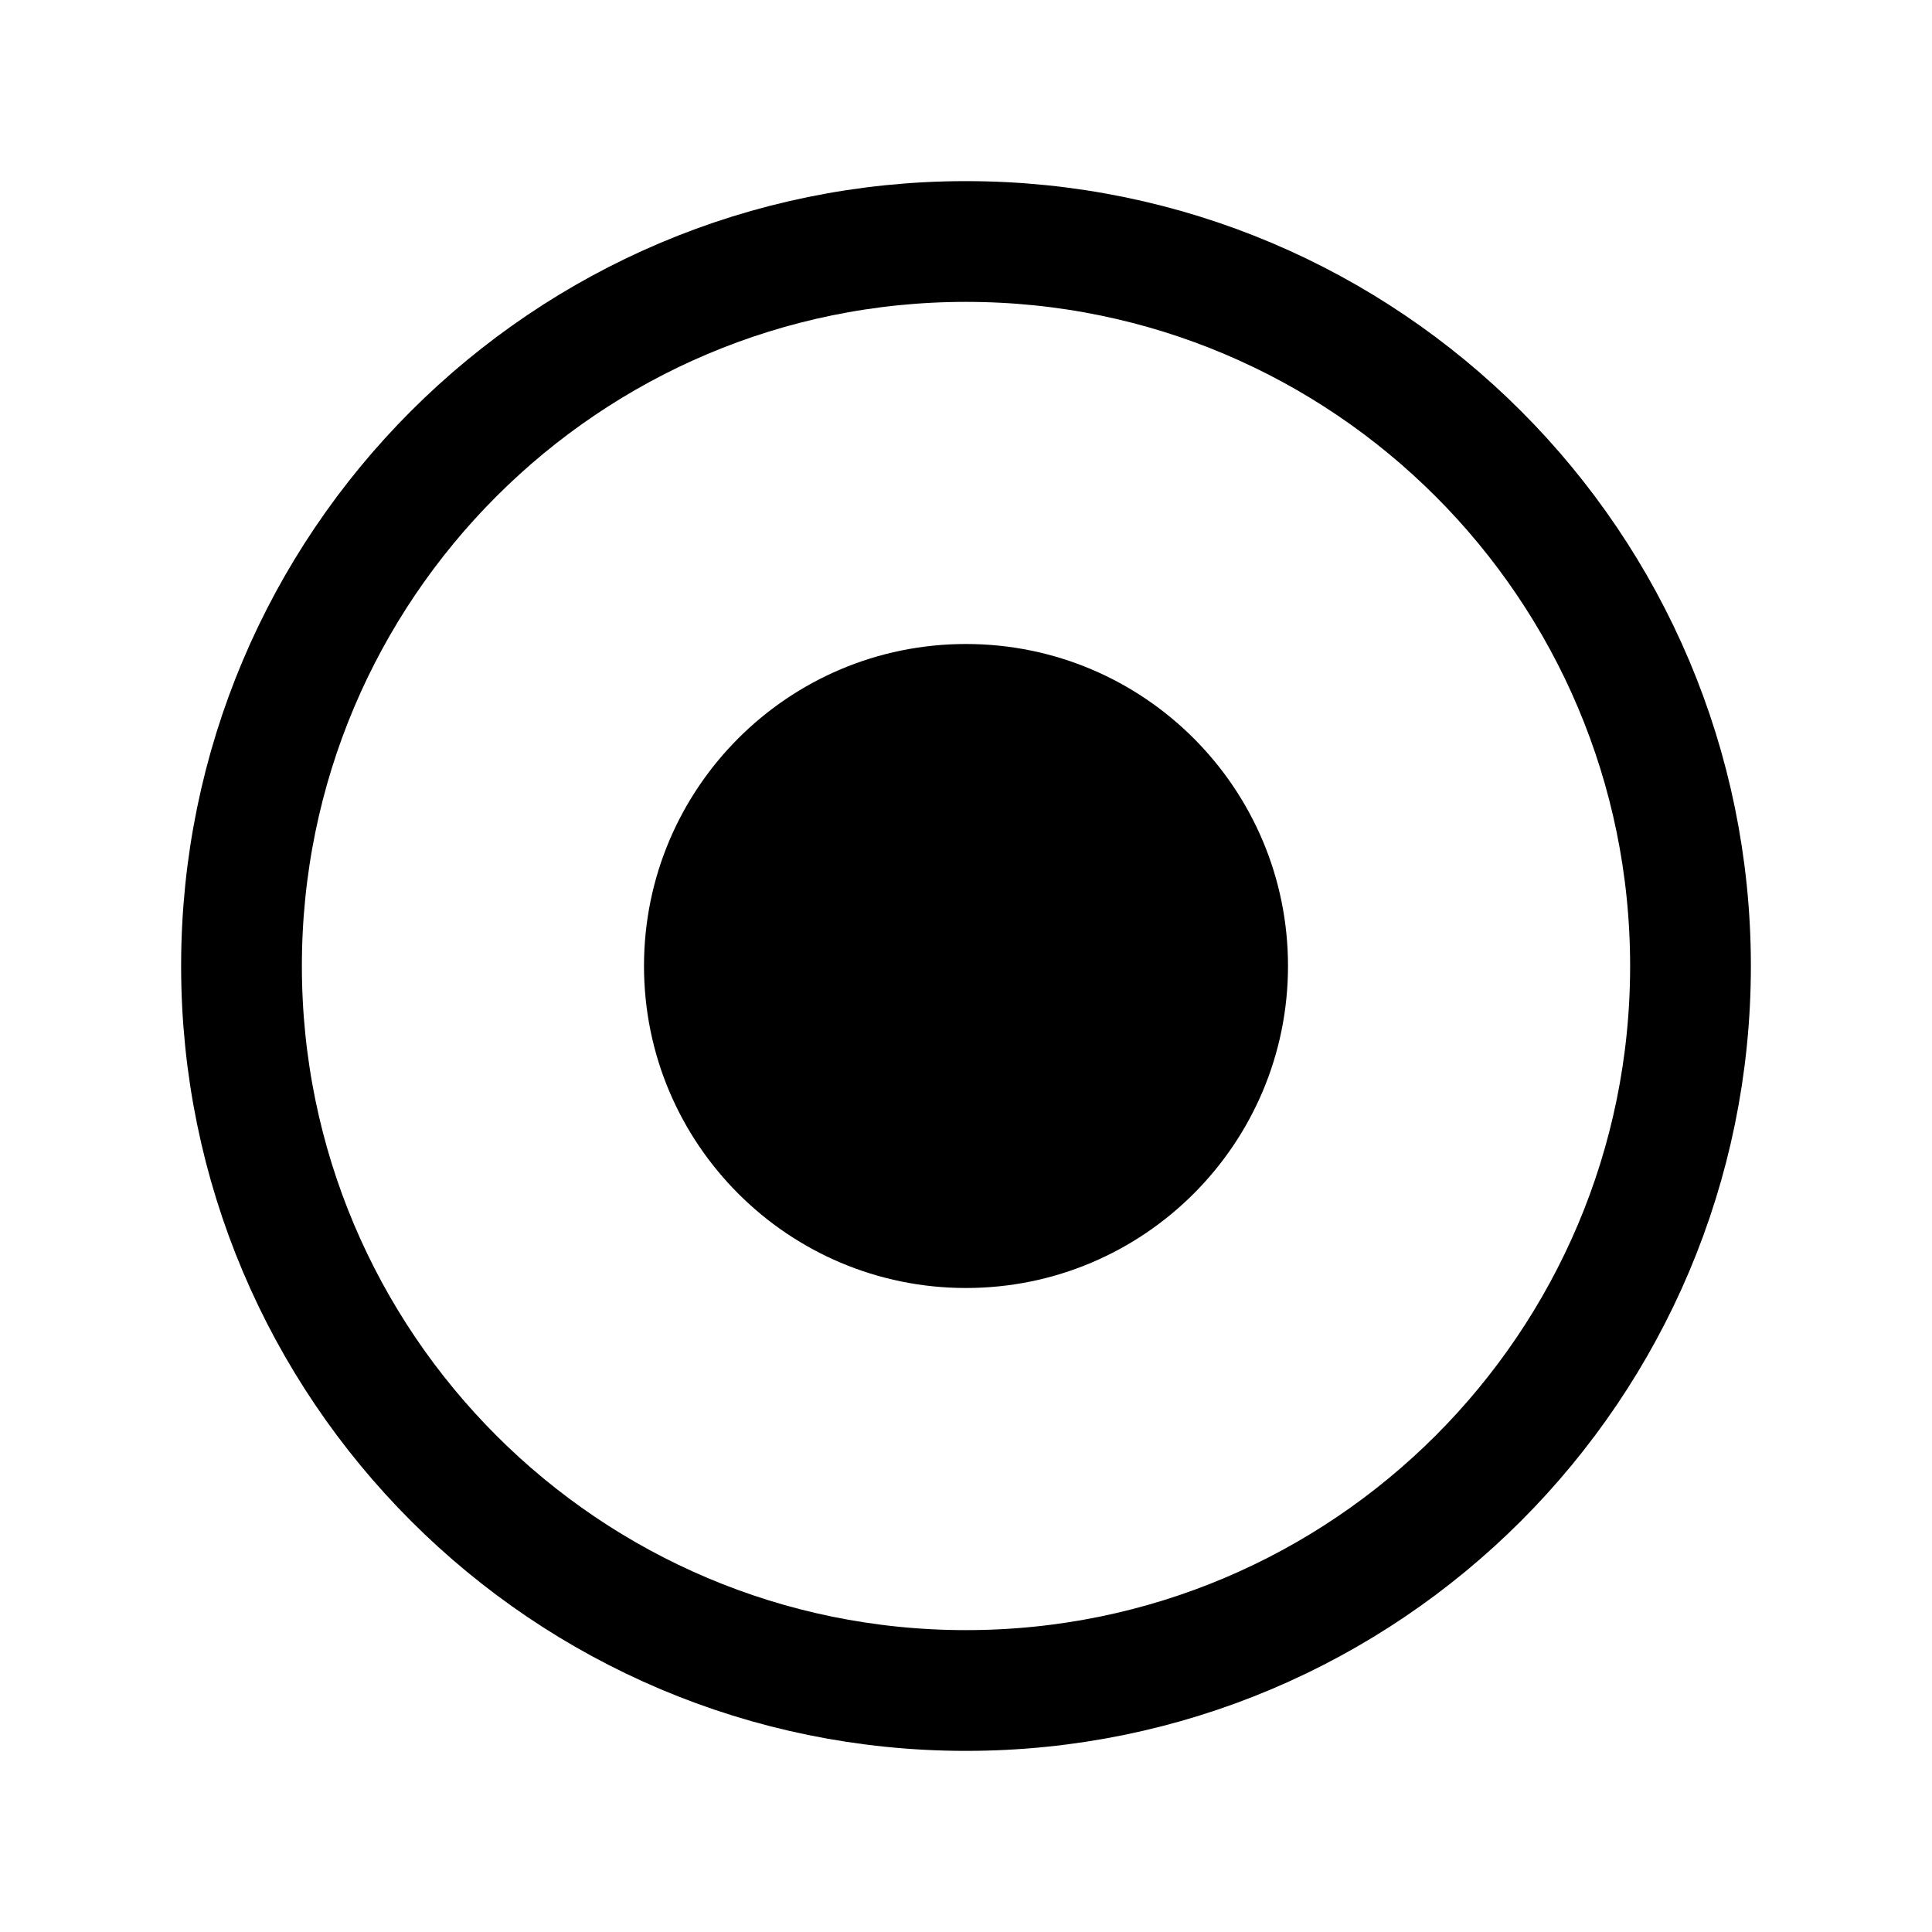
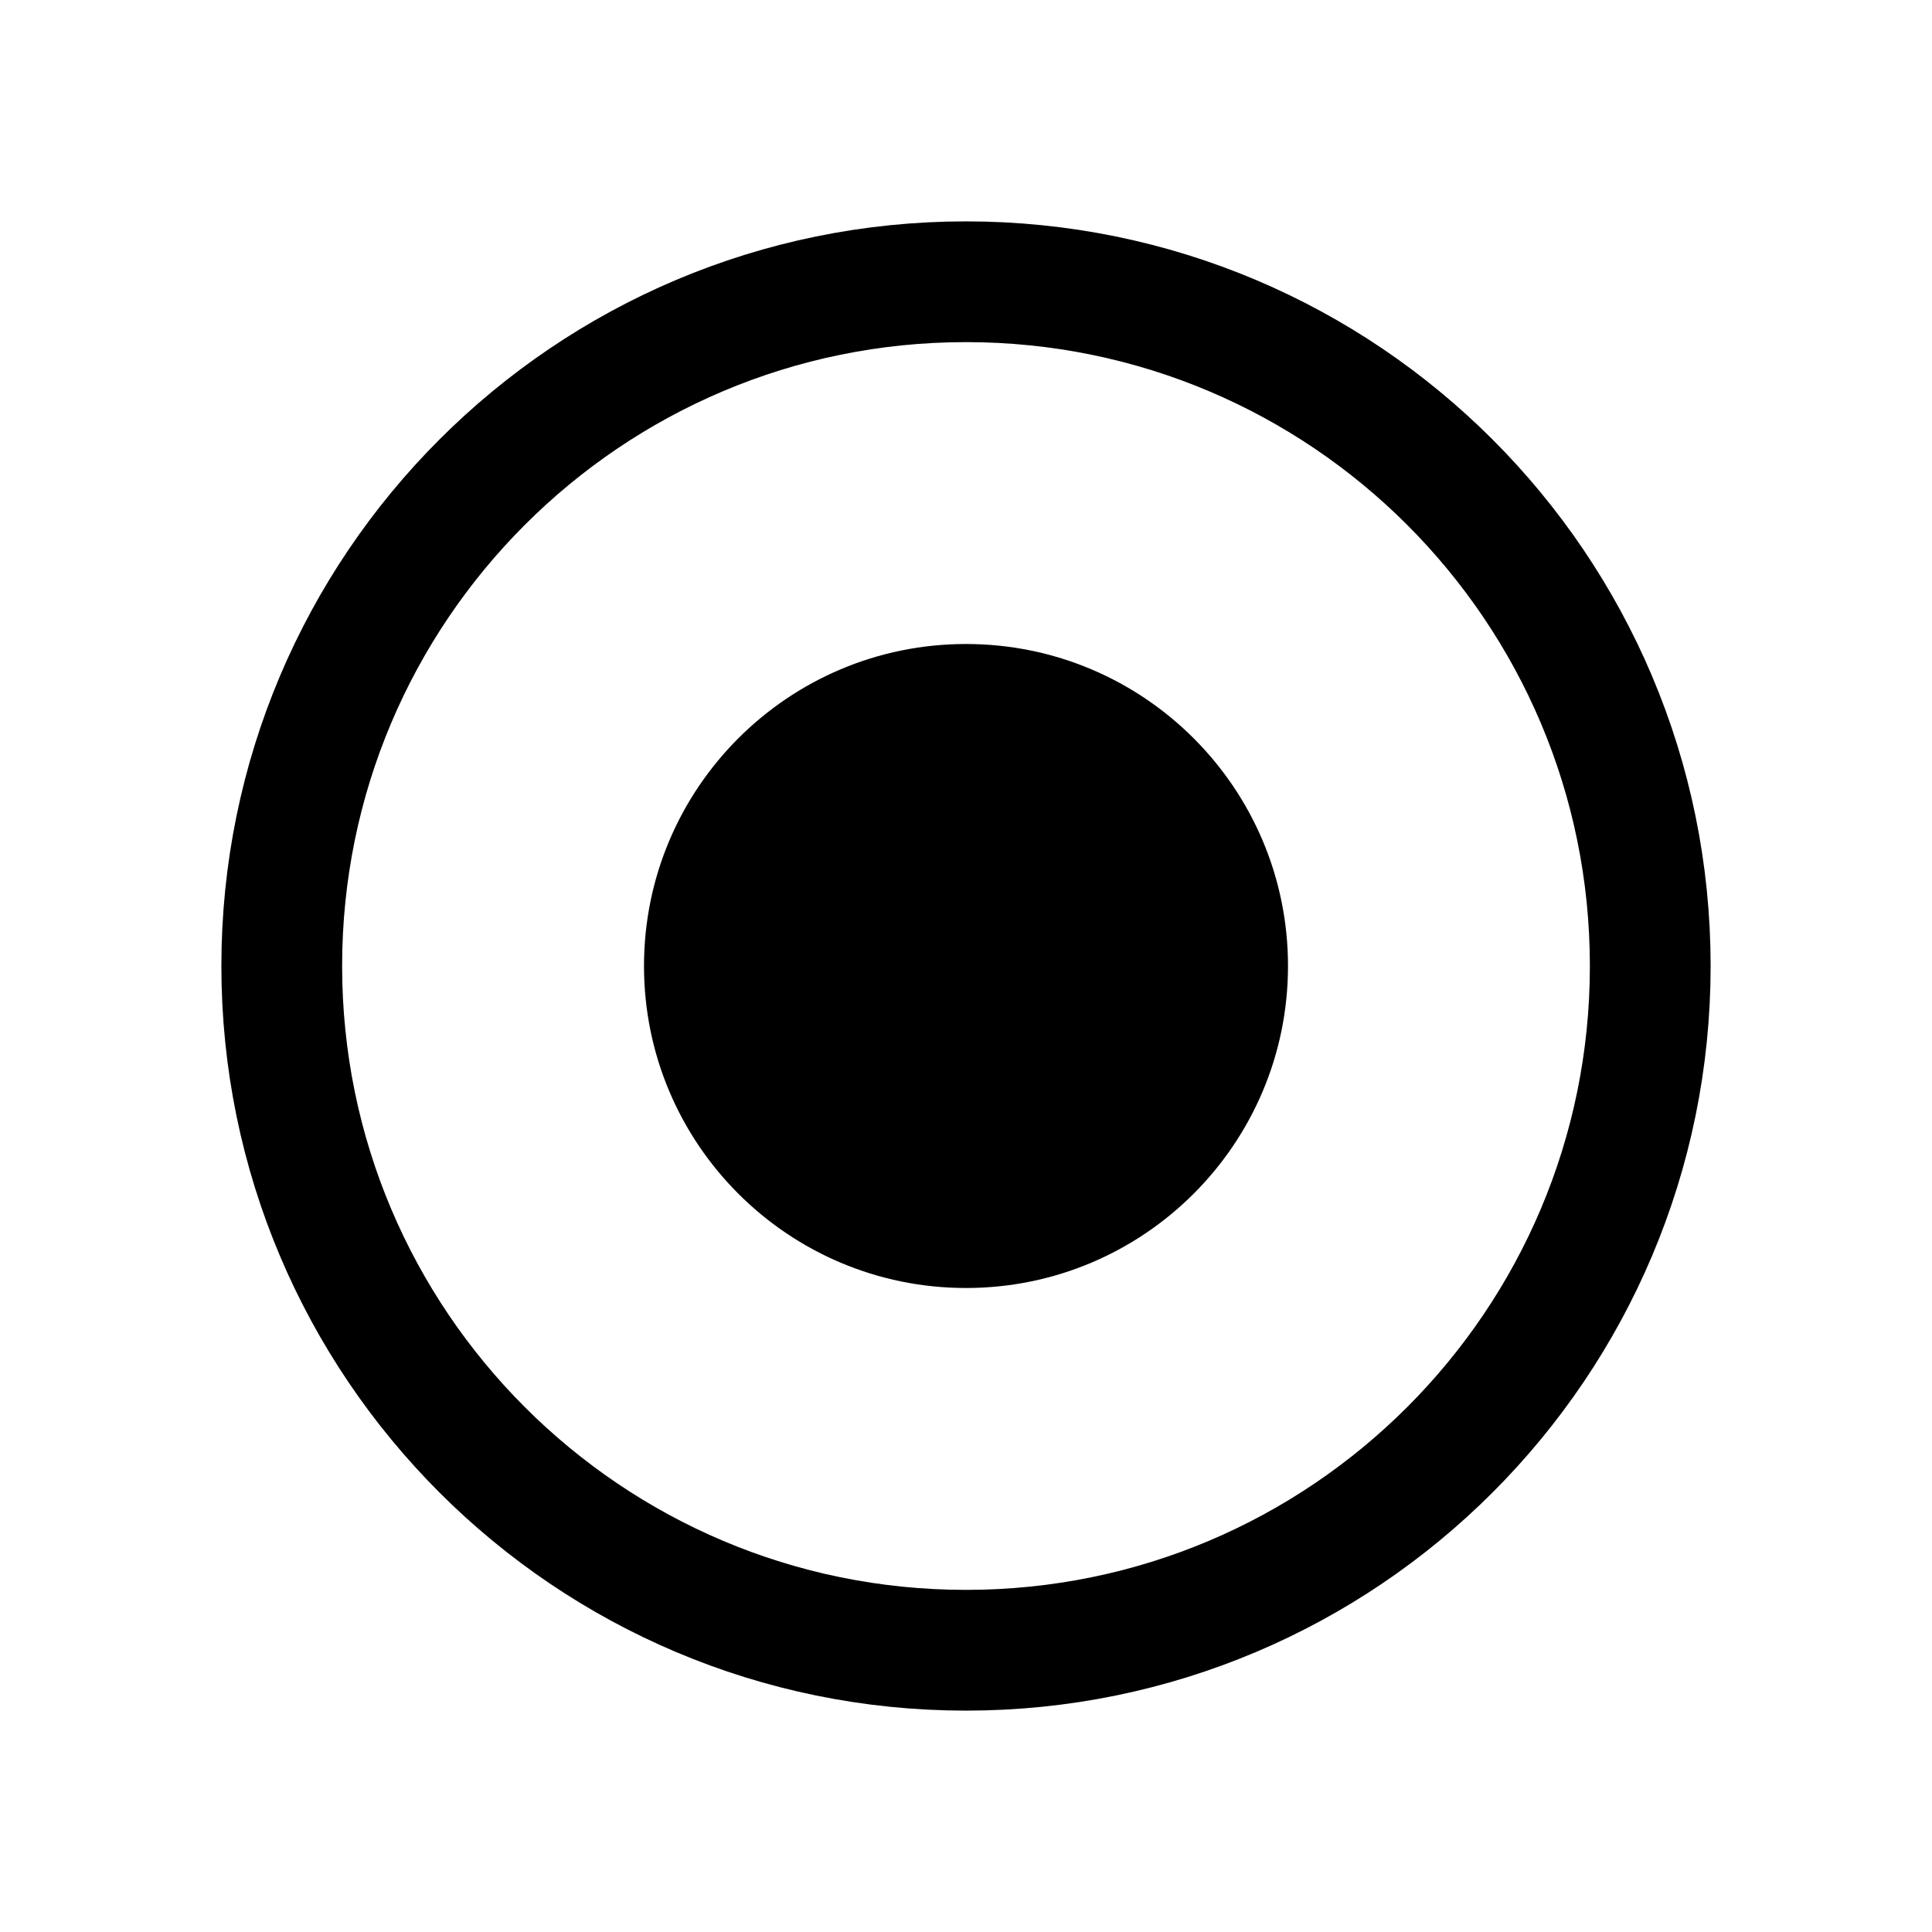
<svg xmlns="http://www.w3.org/2000/svg" width="24" height="24" viewBox="0 0 24 24" fill="none">
-   <circle cx="12" cy="12" r="9" stroke="currentColor" stroke-width="1.5" stroke-linecap="round" stroke-linejoin="round" />
+   <circle cx="12" cy="12" r="8.5" stroke-width="1.5" stroke-linecap="round" stroke-linejoin="round" stroke="currentColor" />
  <circle cx="12" cy="12" r="4" fill="currentColor" />
</svg>
